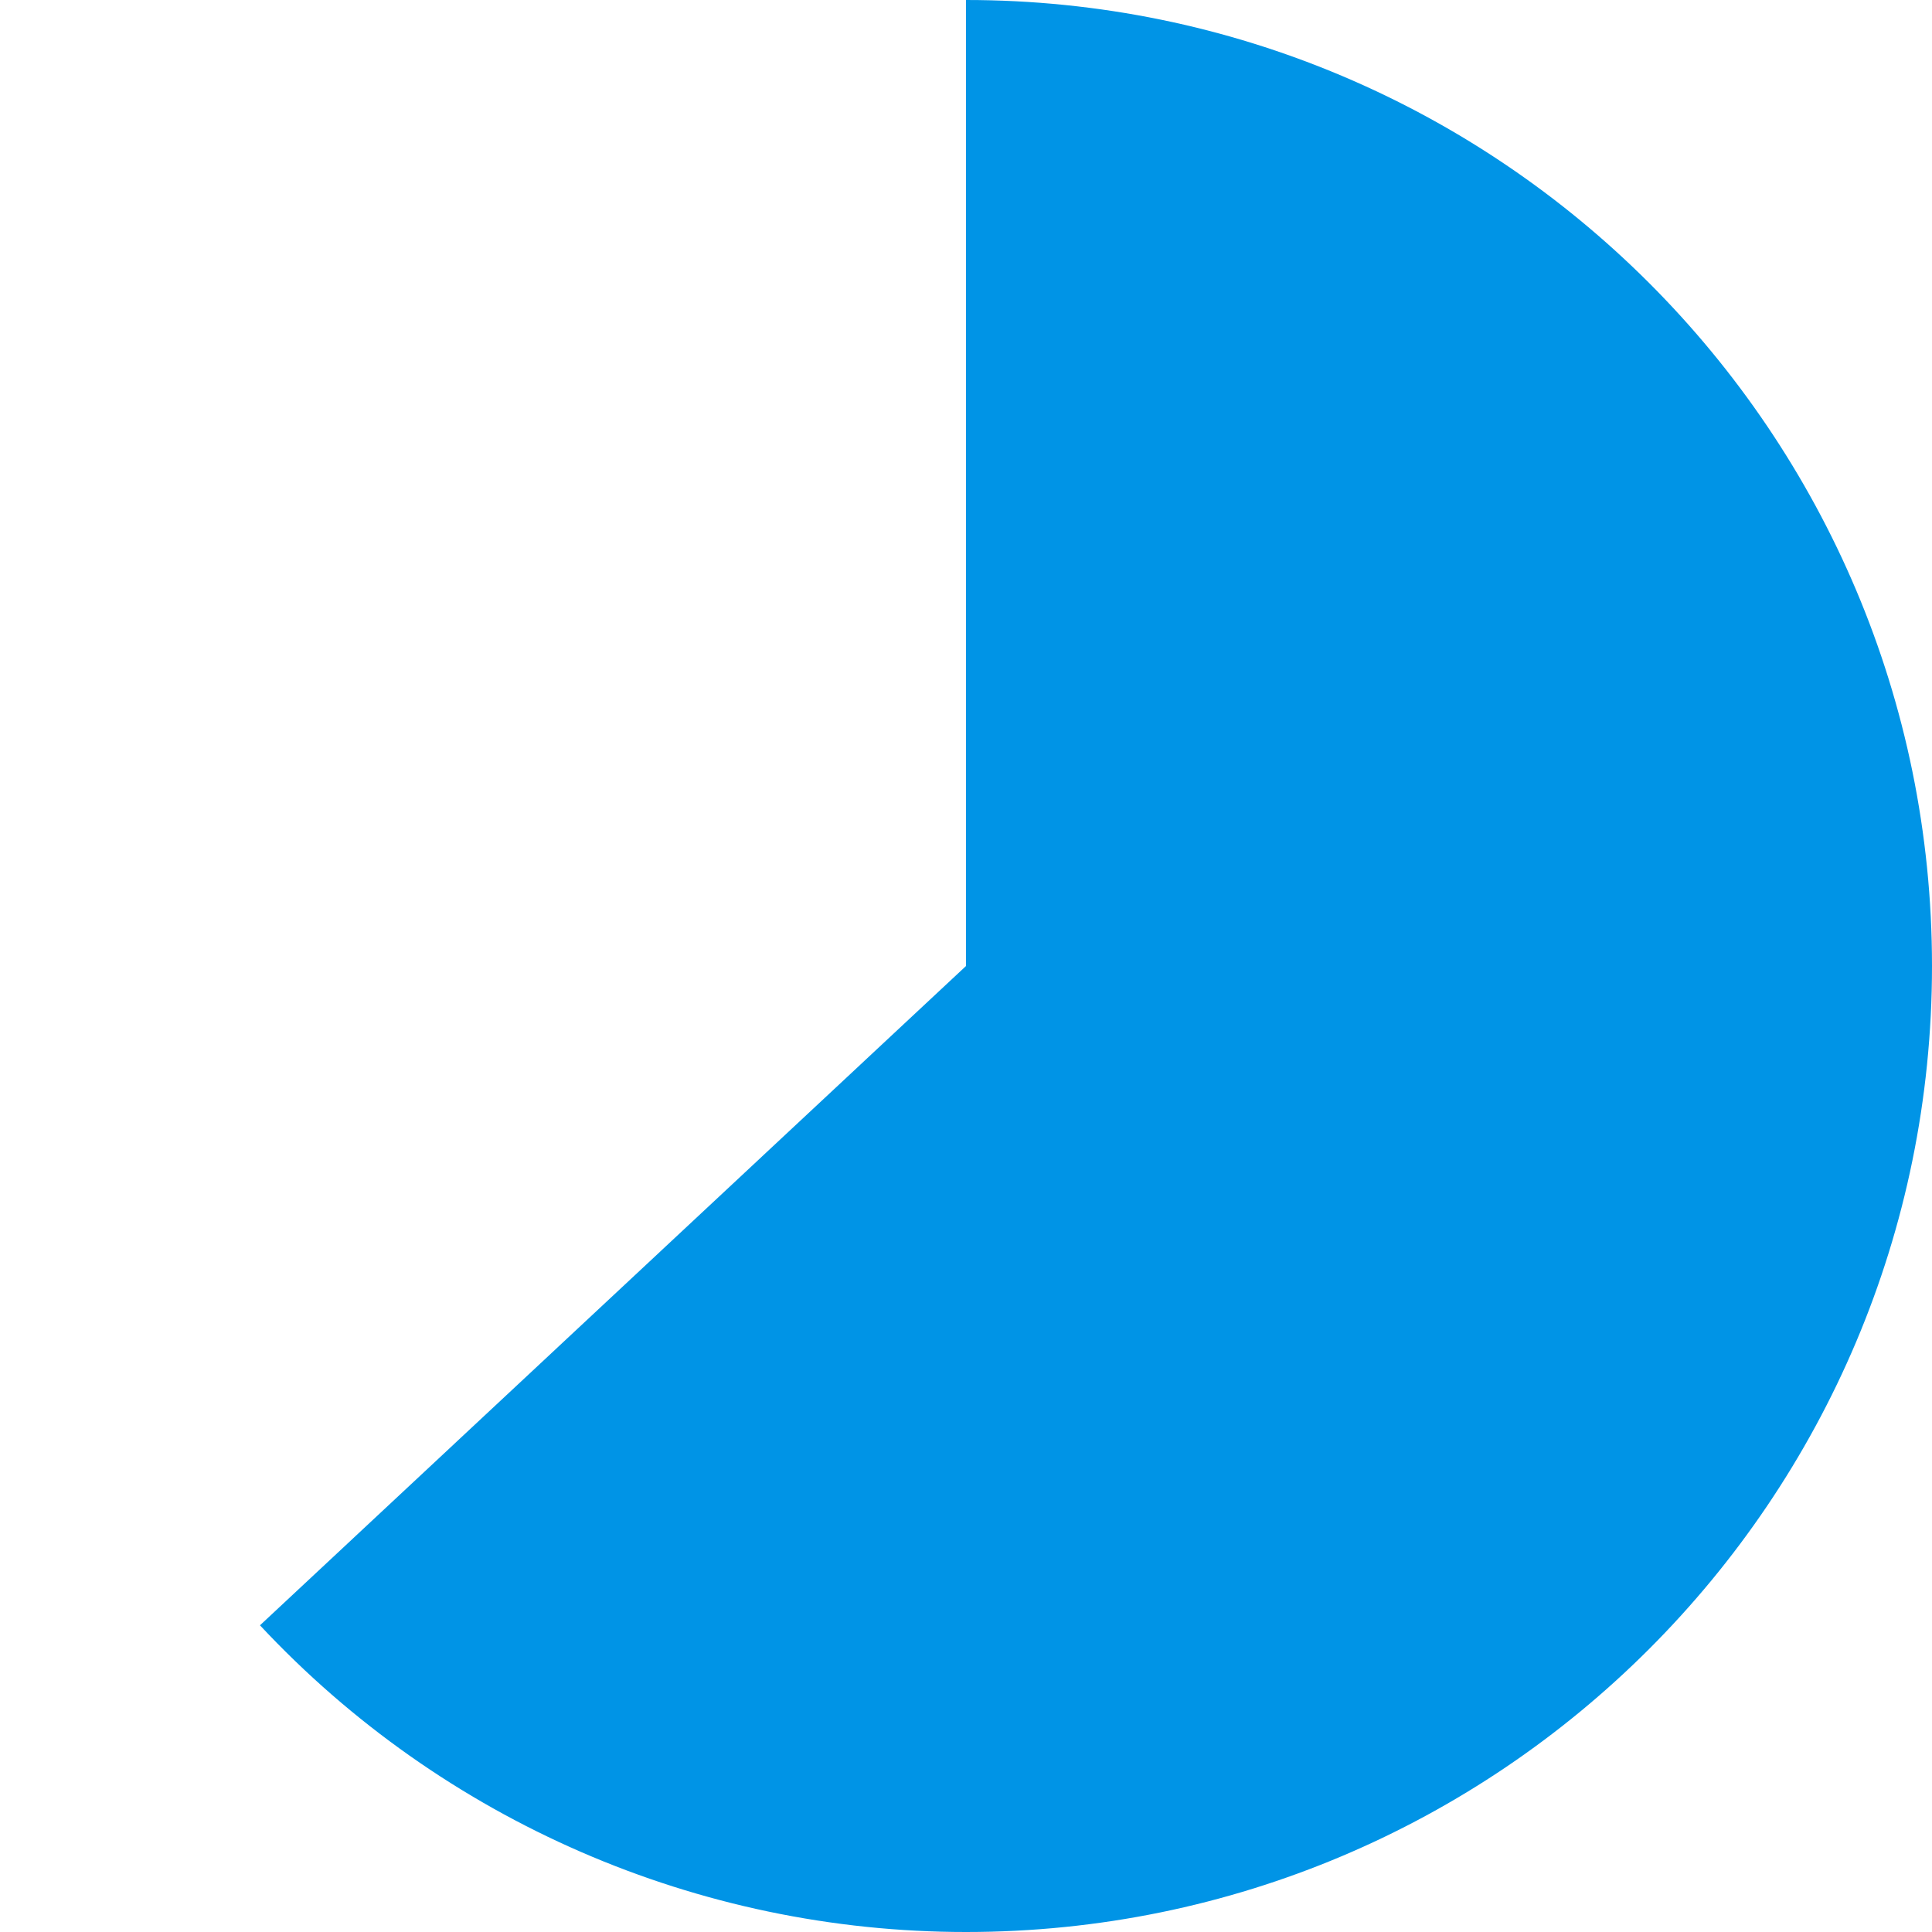
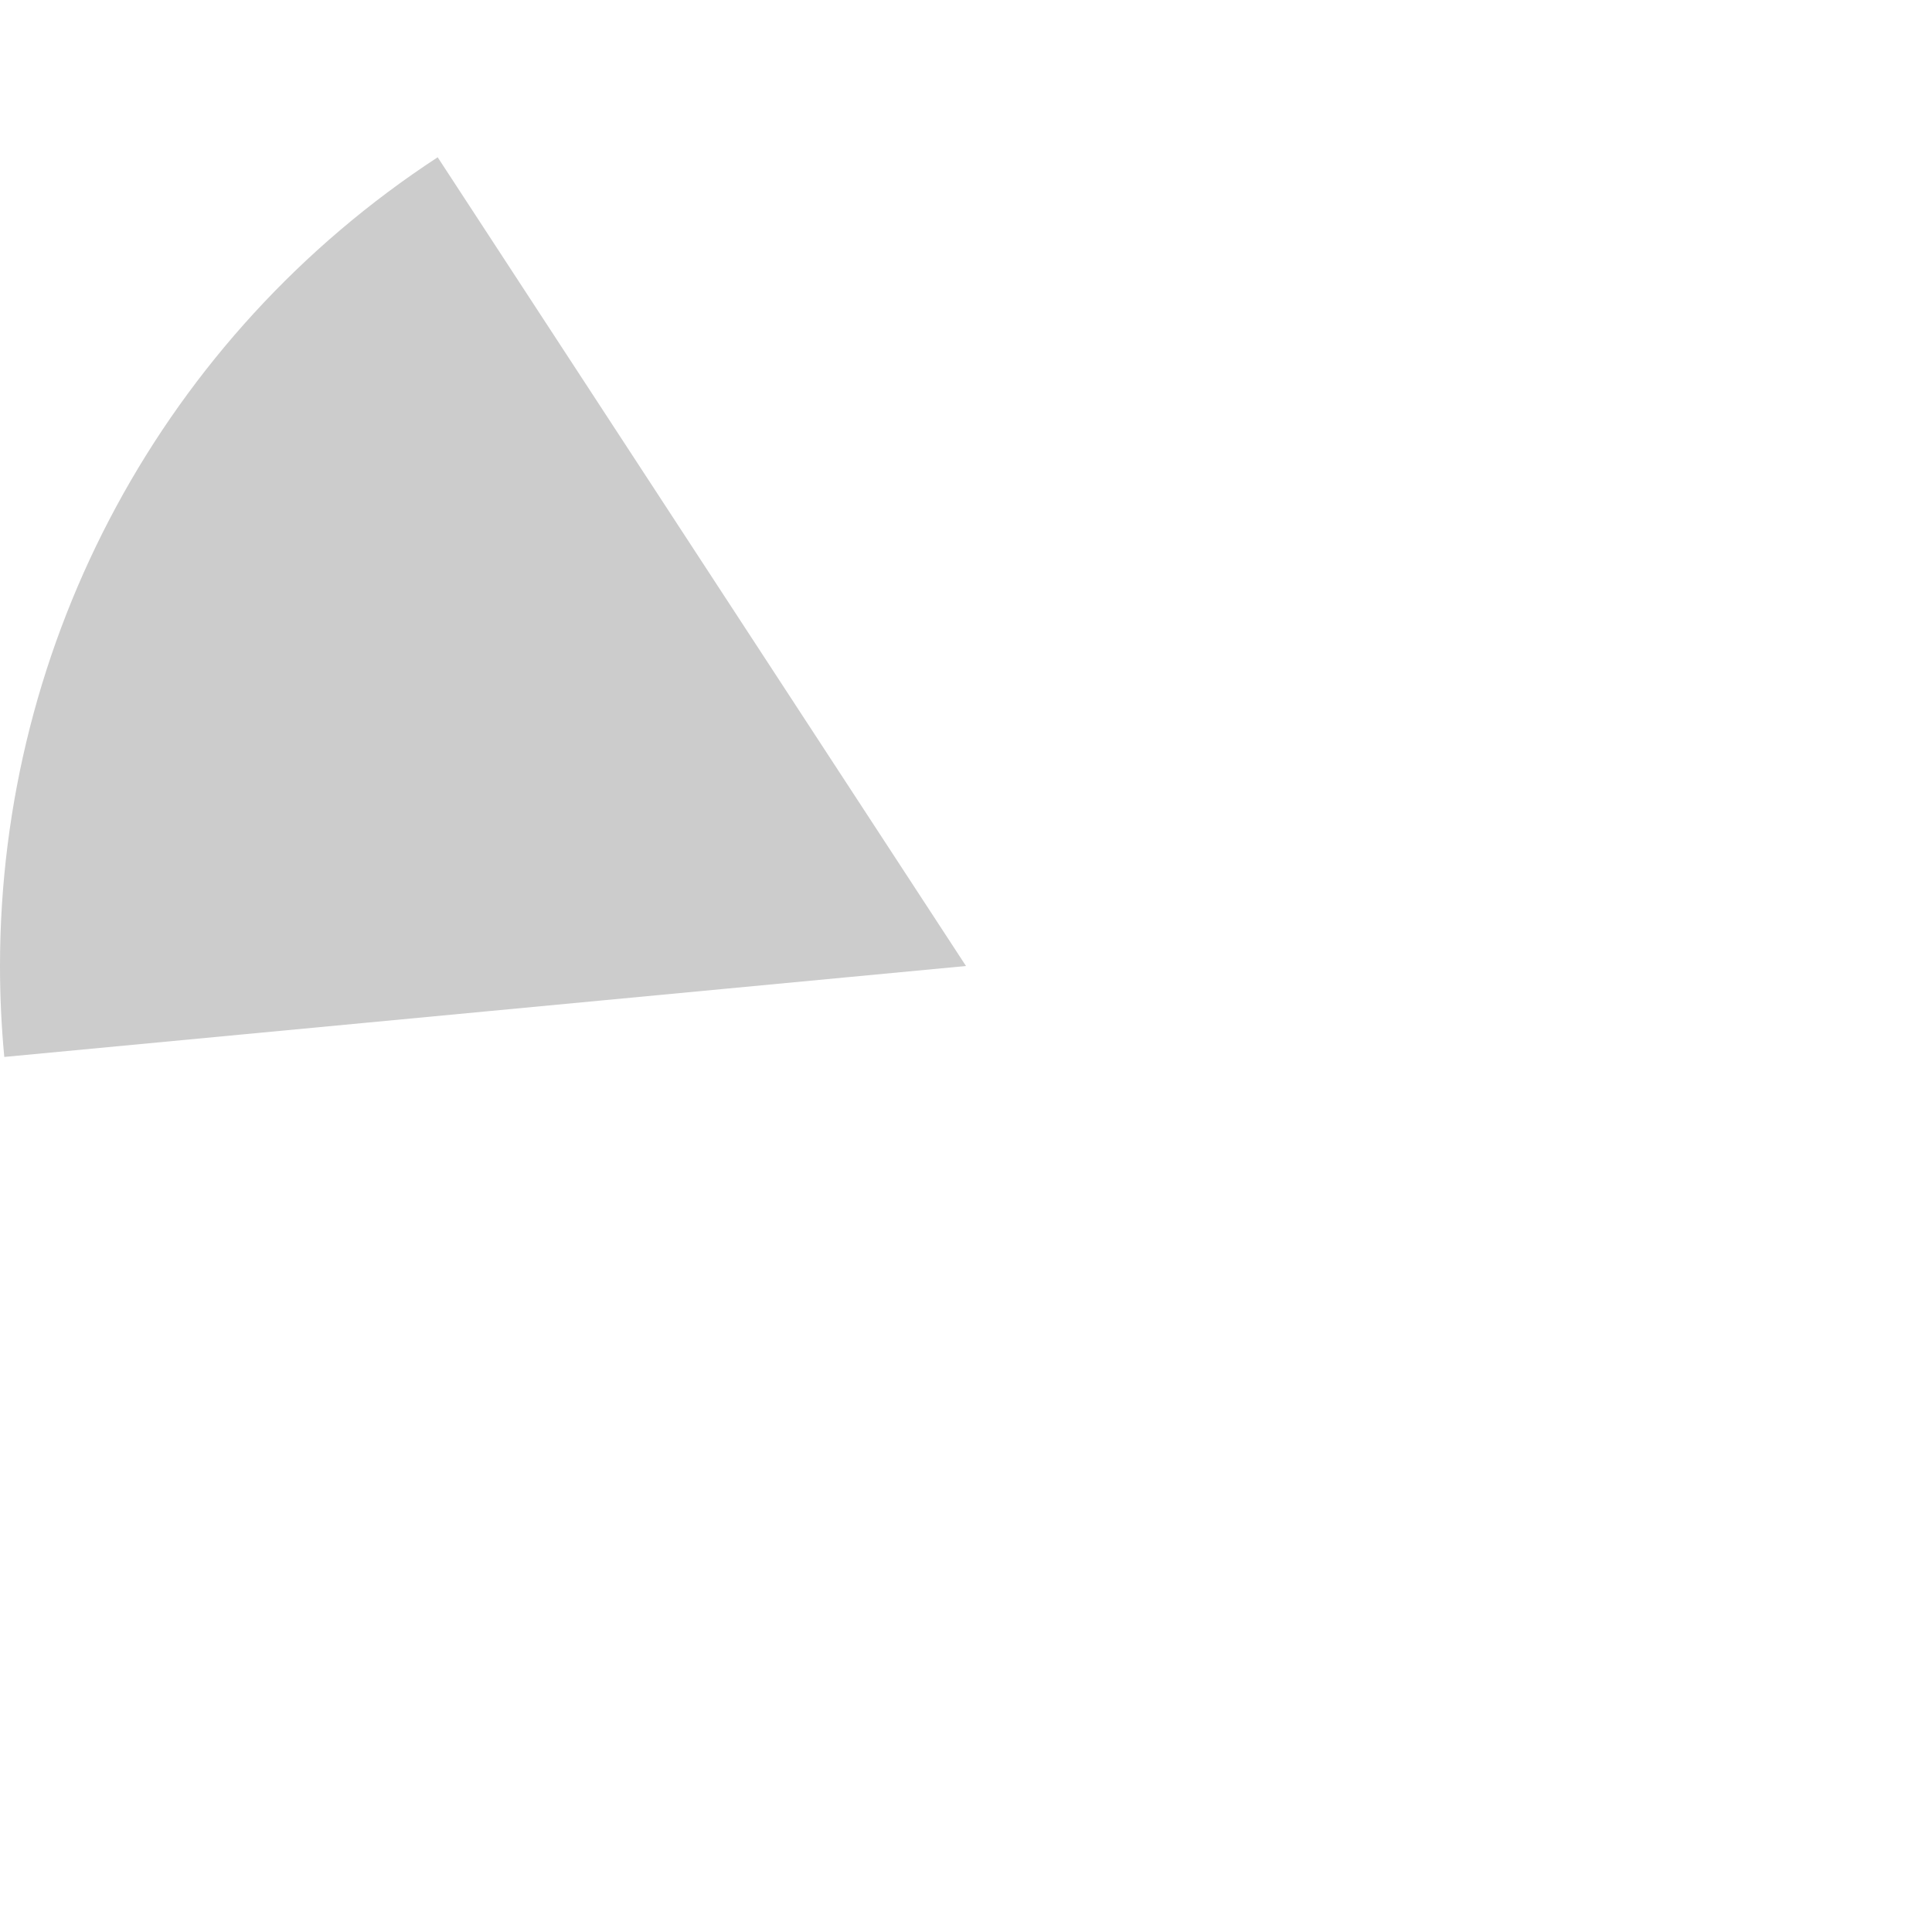
- <svg xmlns="http://www.w3.org/2000/svg" version="1.1" width="152px" height="152px">
-   <g transform="matrix(1 0 0 1 -1268 -438 )">
-     <path d="M 1344 438  C 1385.974 438  1420 472.026  1420 514  C 1420 555.974  1385.974 590  1344 590  C 1322.941 590  1302.827 581.262  1288.454 565.871  L 1344 514  L 1344 438  Z " fill-rule="nonzero" fill="#0094e6" stroke="none" />
+ <svg xmlns="http://www.w3.org/2000/svg" version="1.1" width="269px" height="269px">
+   <g transform="matrix(1 0 0 1 1 1 )">
+     <path d="M 59.94 20.898  L 133.5 133.5  L -0.403 146.163  C -0.801 141.954  -1 137.728  -1 133.5  C -1 88.085  21.919 45.736  59.94 20.898  Z " fill-rule="nonzero" fill="#cccccc" stroke="none" />
  </g>
</svg>
